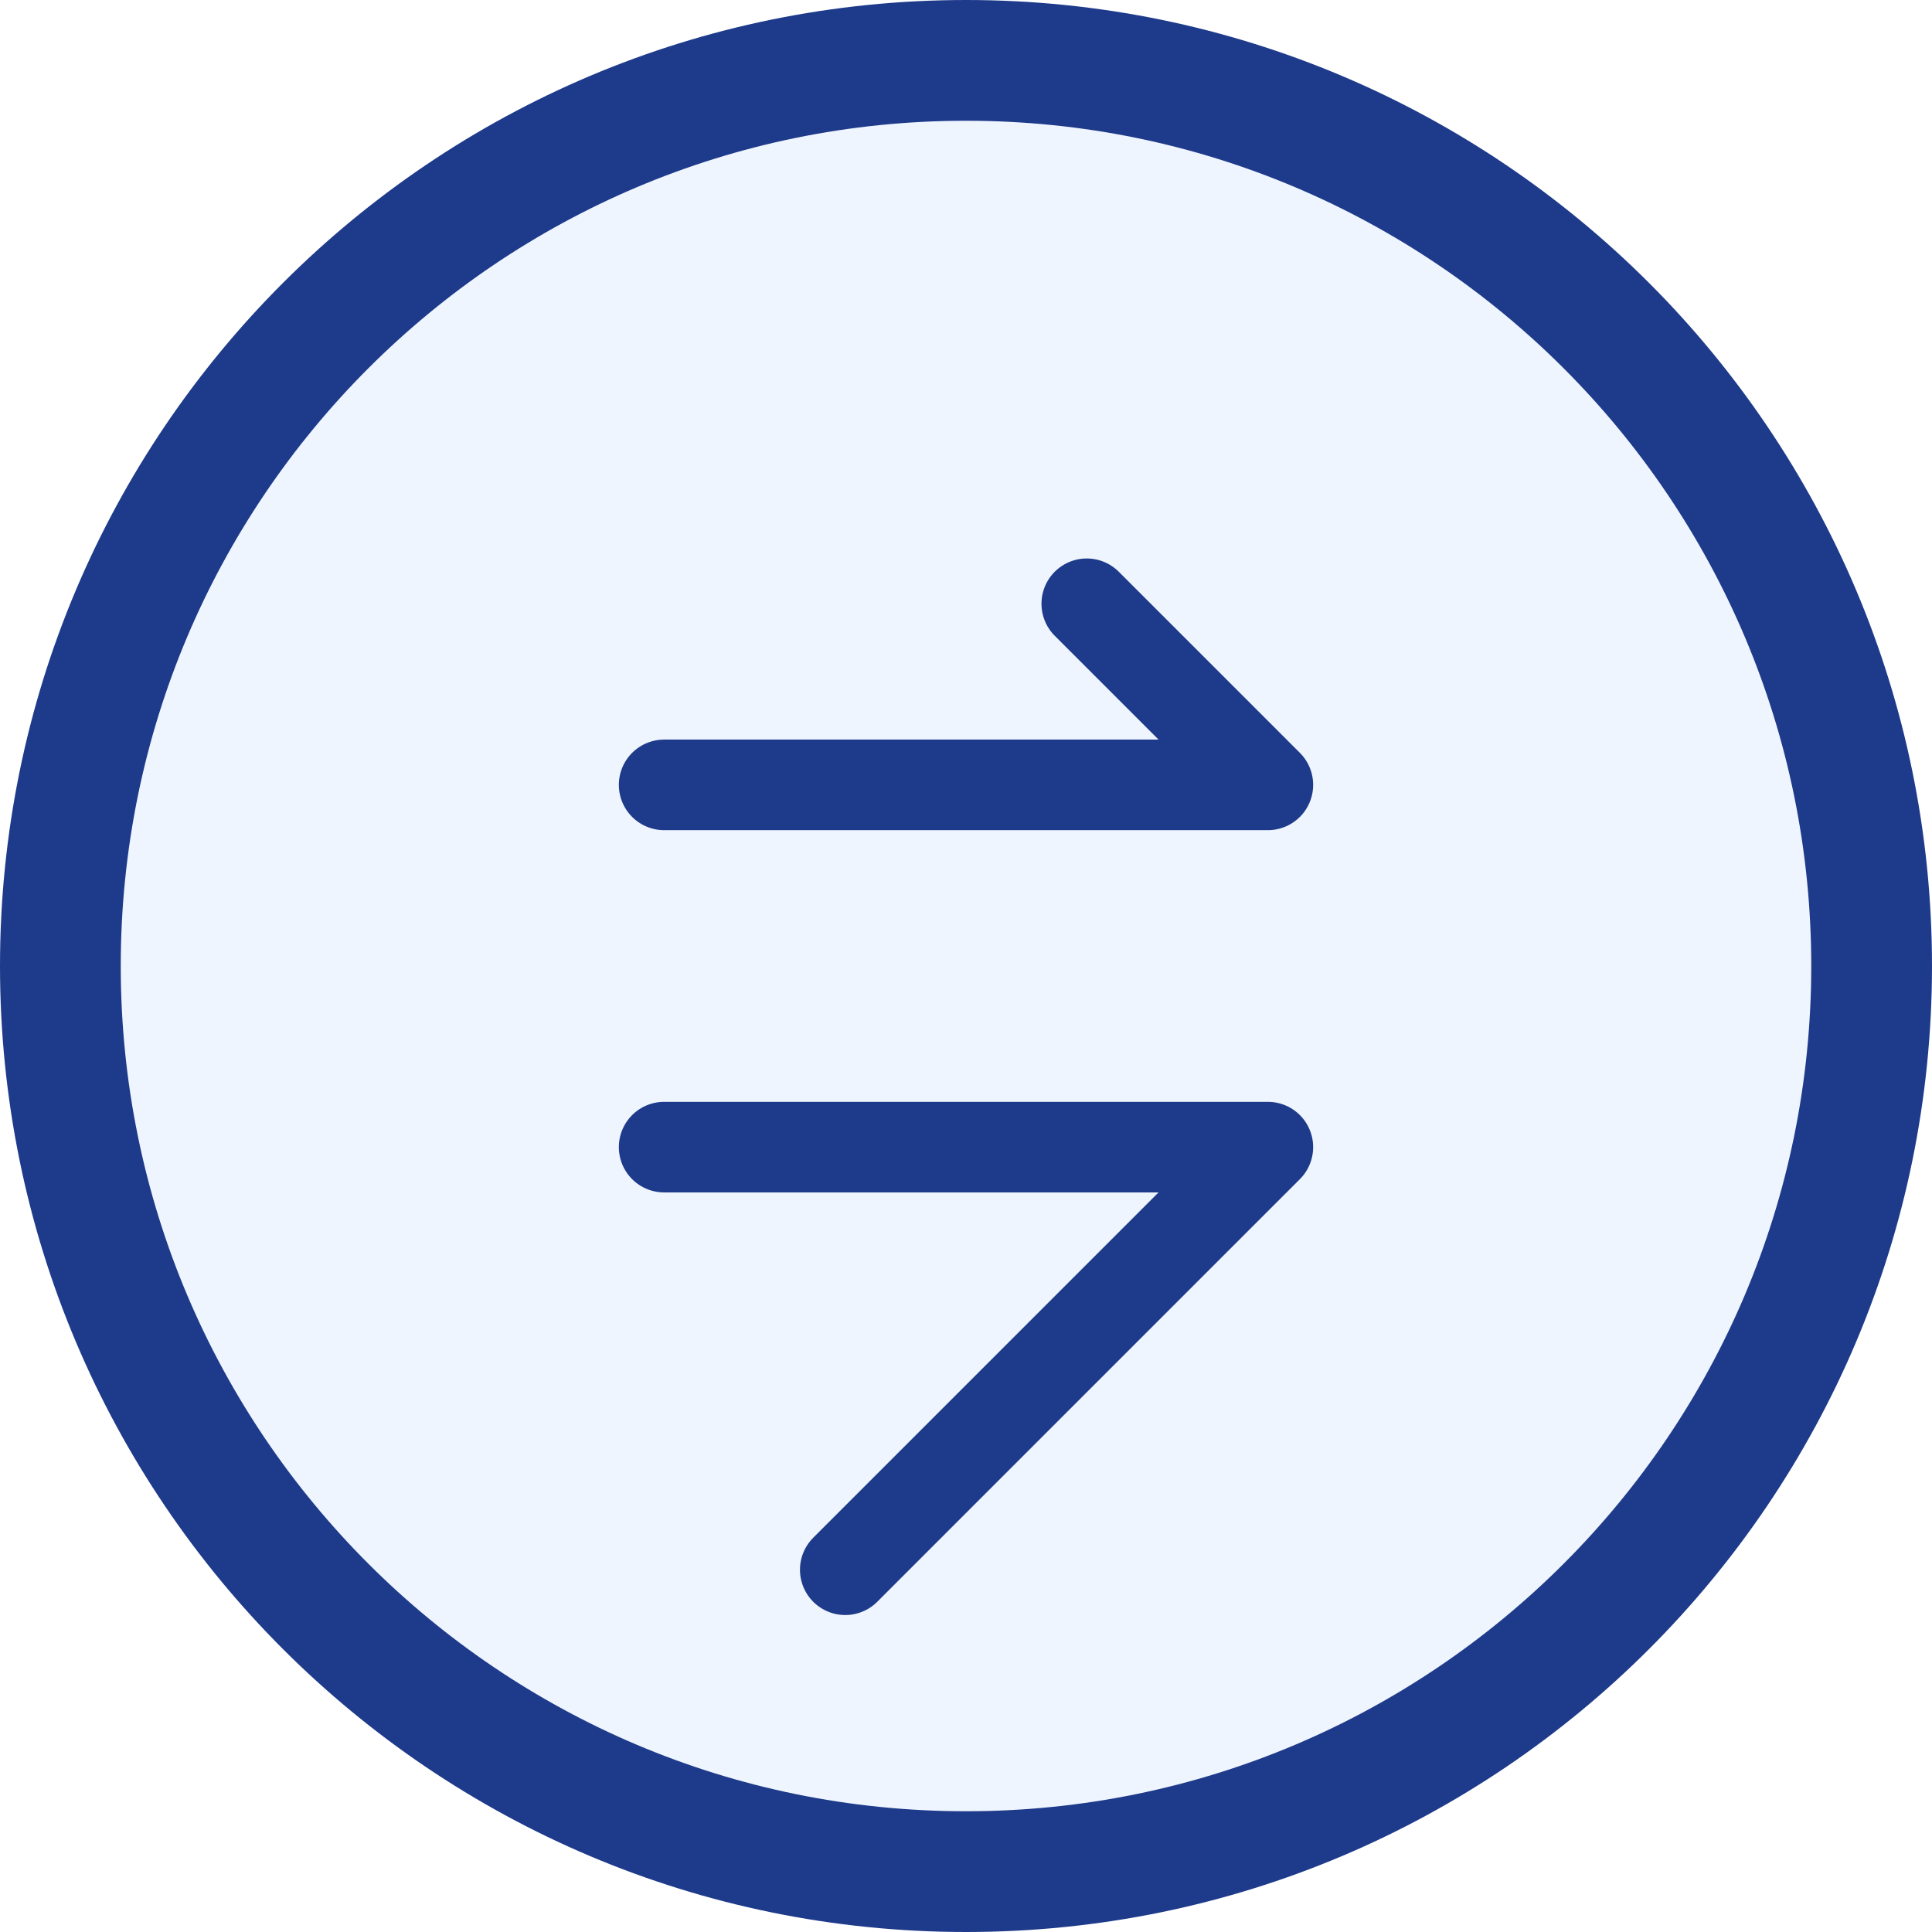
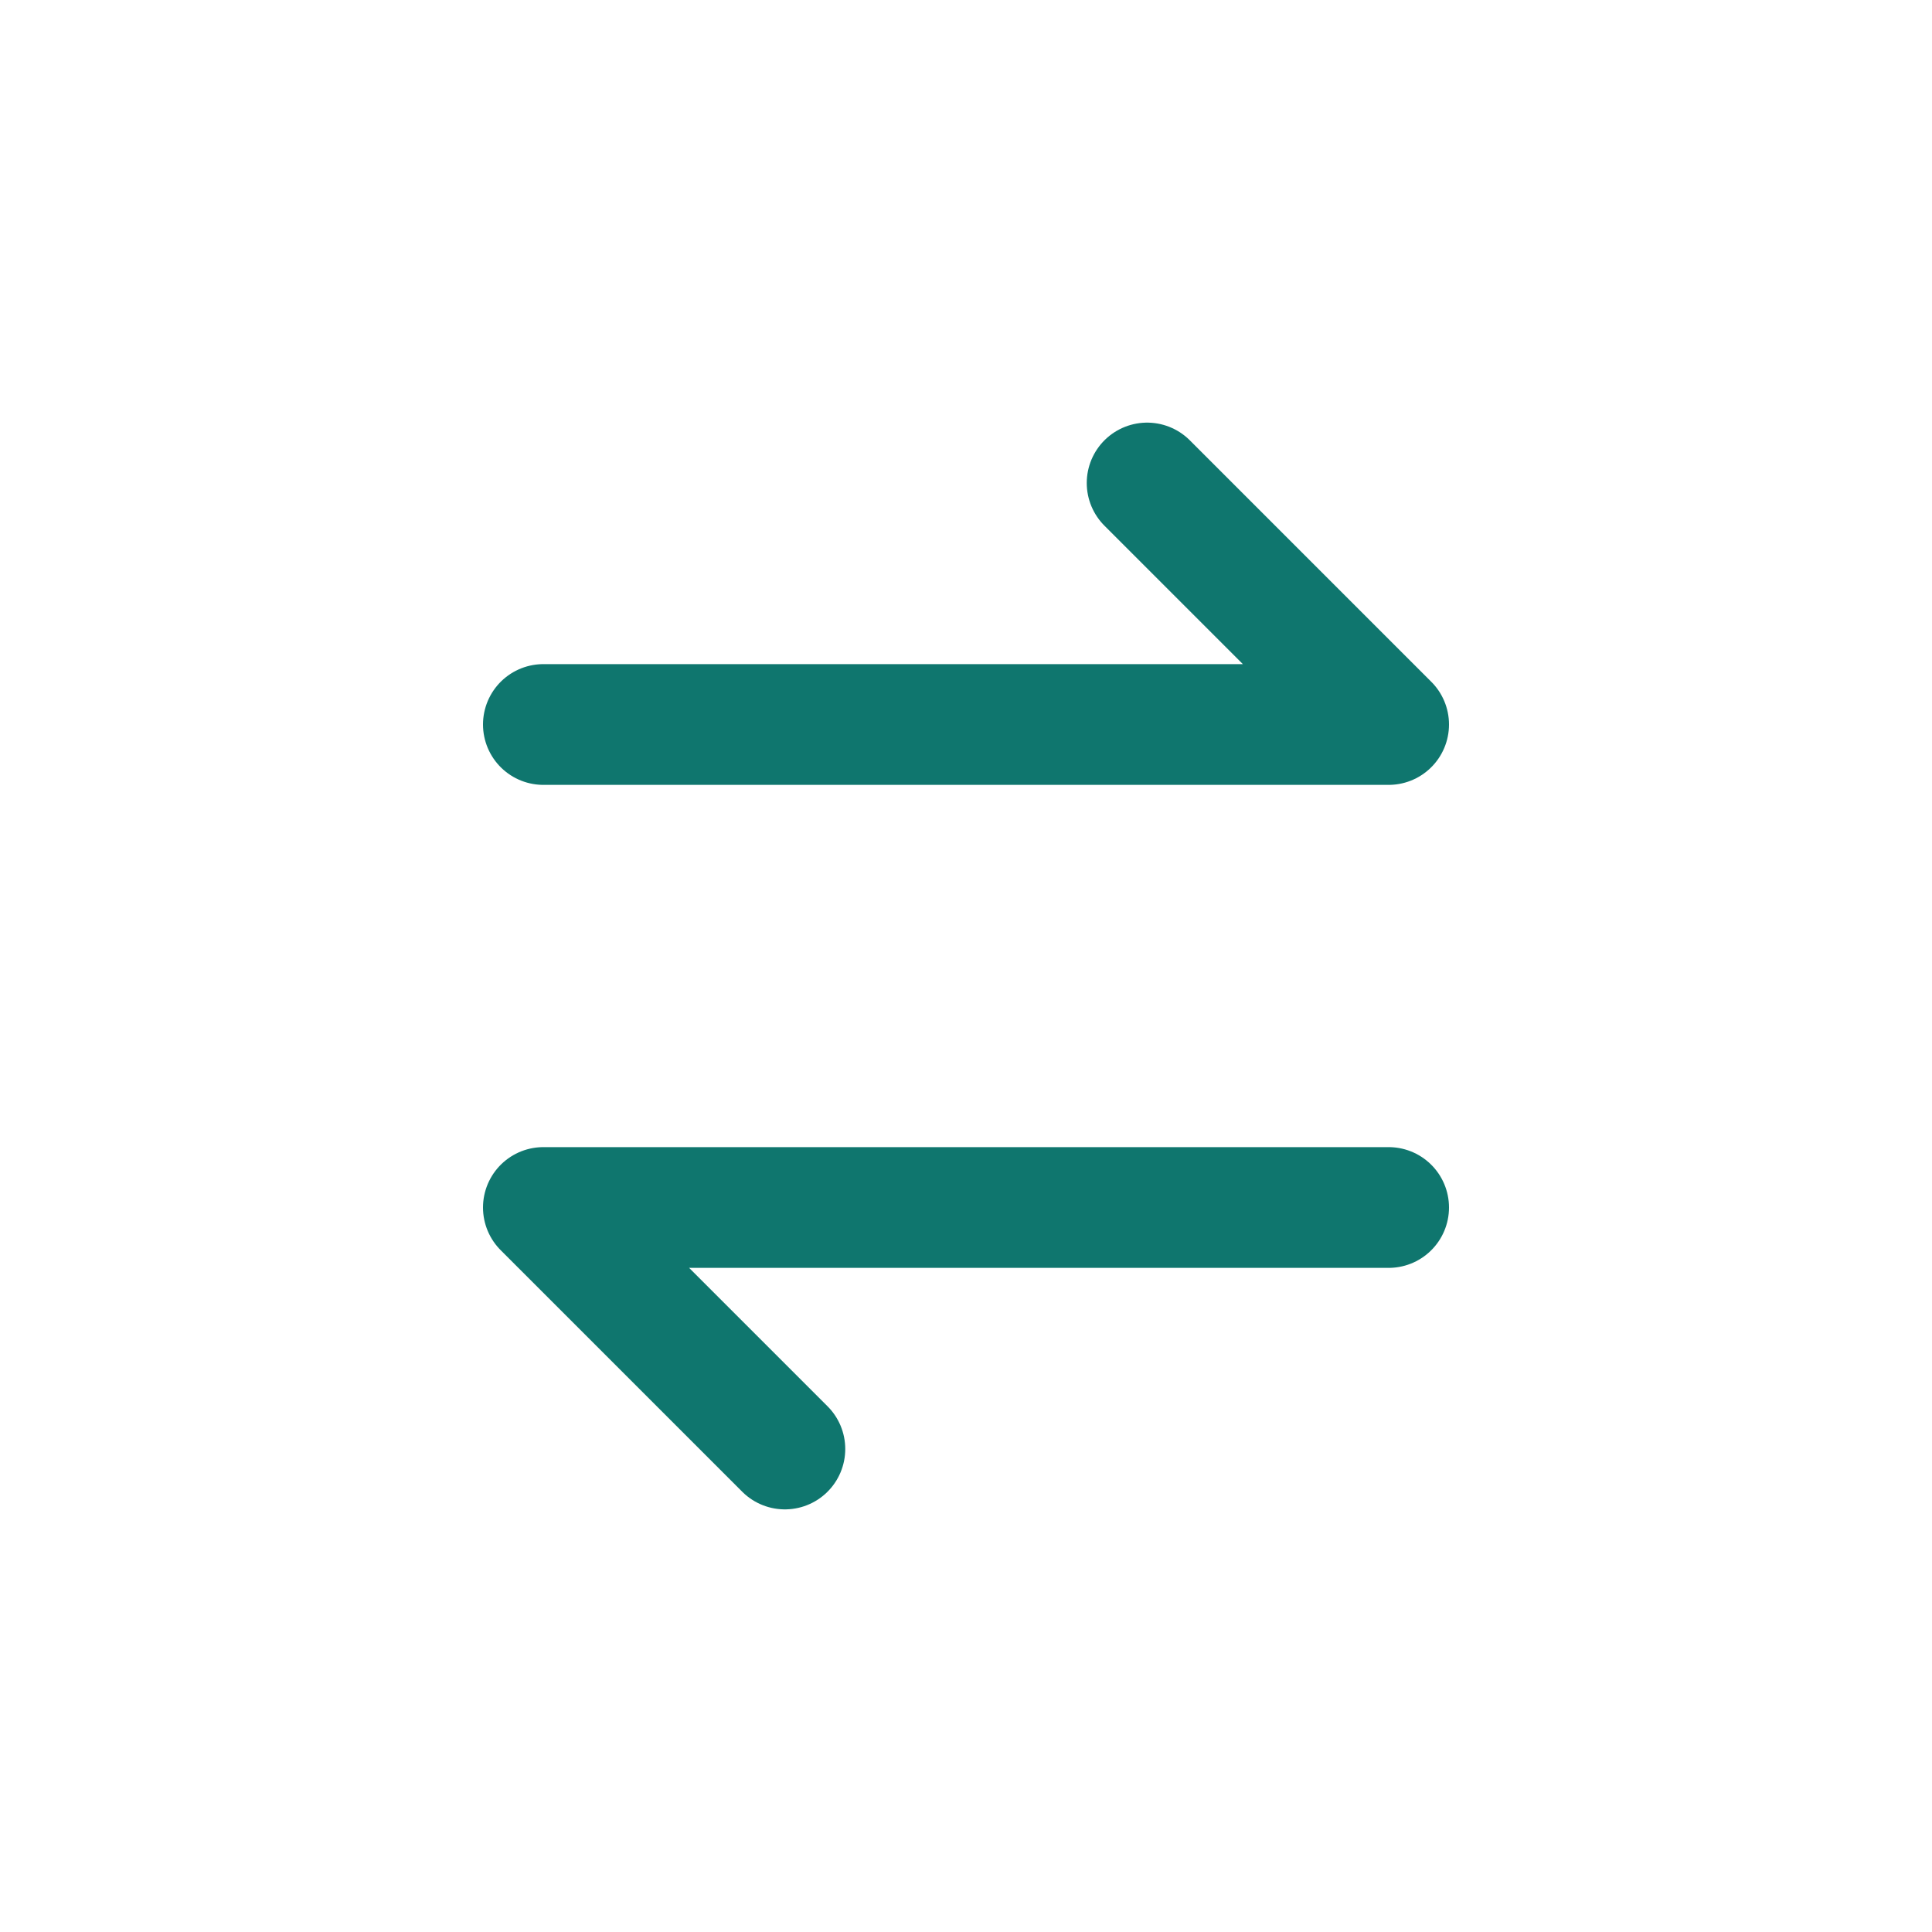
<svg xmlns="http://www.w3.org/2000/svg" width="64" height="64" viewBox="0 0 64 64" fill="none">
-   <circle cx="32" cy="32" r="30" stroke="#1e3a8a" stroke-width="4" fill="#3b82f6" fill-opacity="0.08" />
-   <path d="M22 26H42L36 20M22 38H42L28 52" stroke="#1e3a8a" stroke-width="3" stroke-linecap="round" stroke-linejoin="round" />
+   <path d="M18 24h28l-8-8M46 40H18l8 8" stroke="#0f766e" stroke-width="4" stroke-linecap="round" stroke-linejoin="round" />
</svg>
